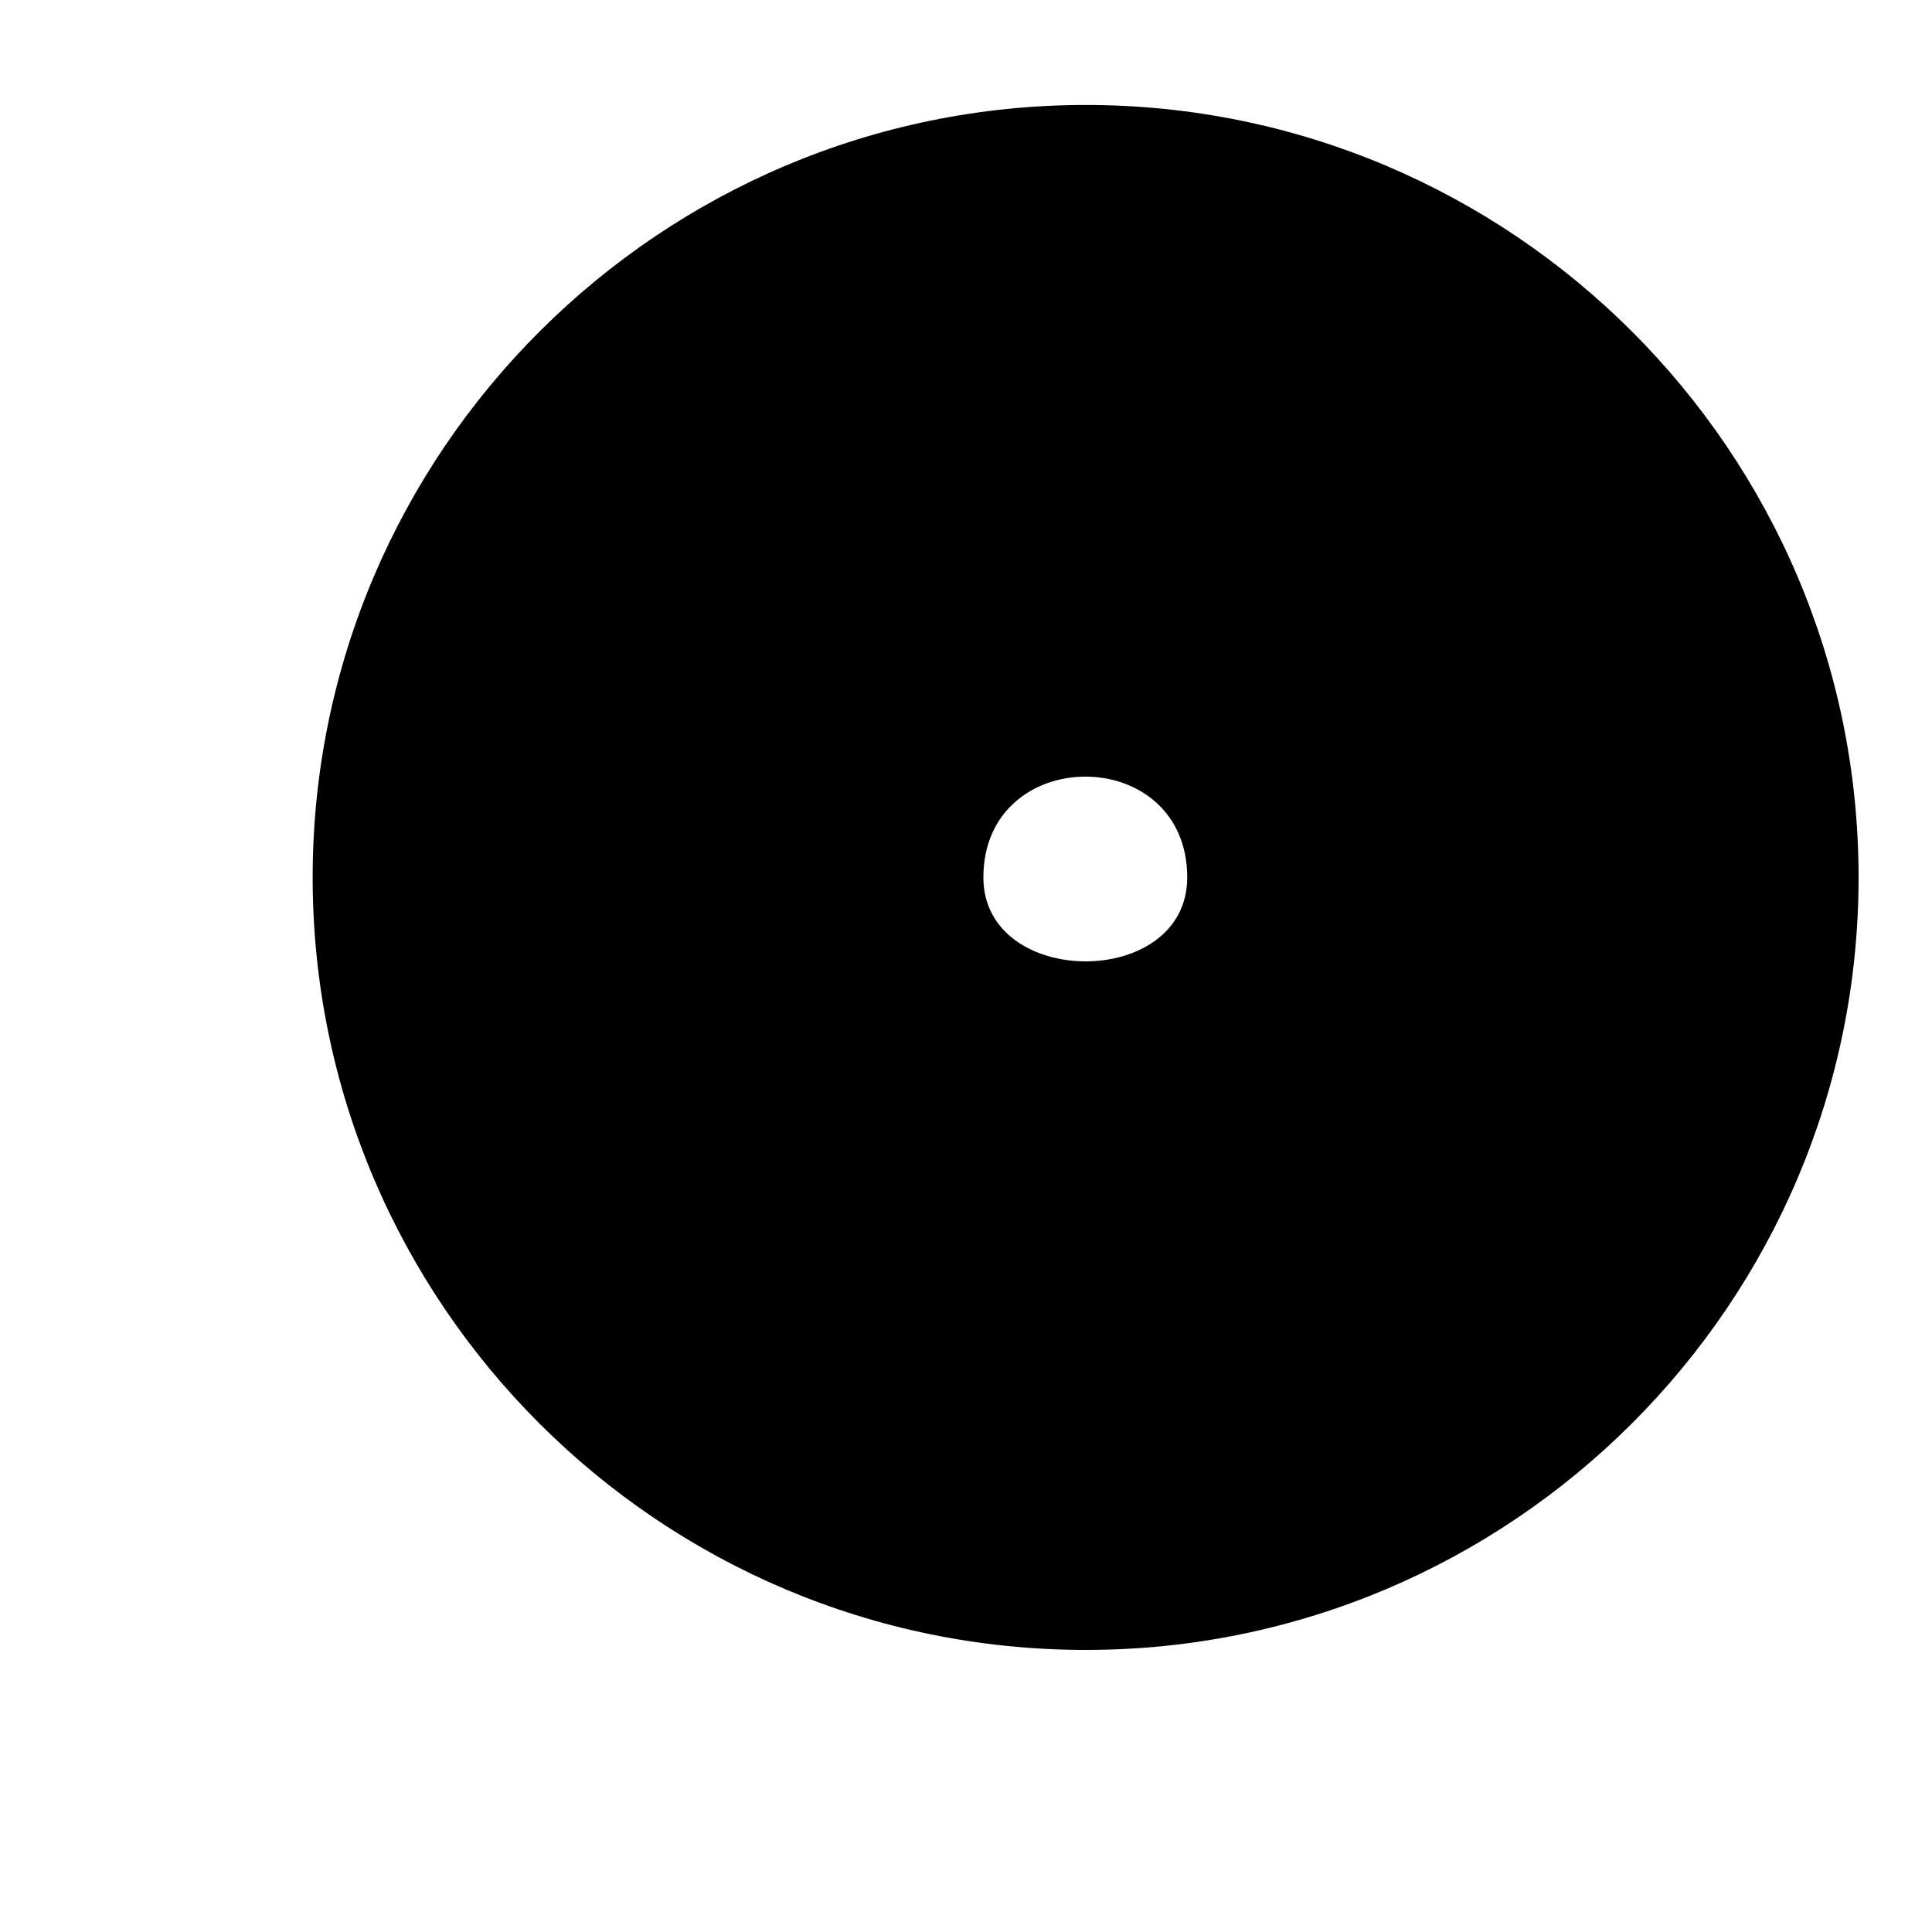
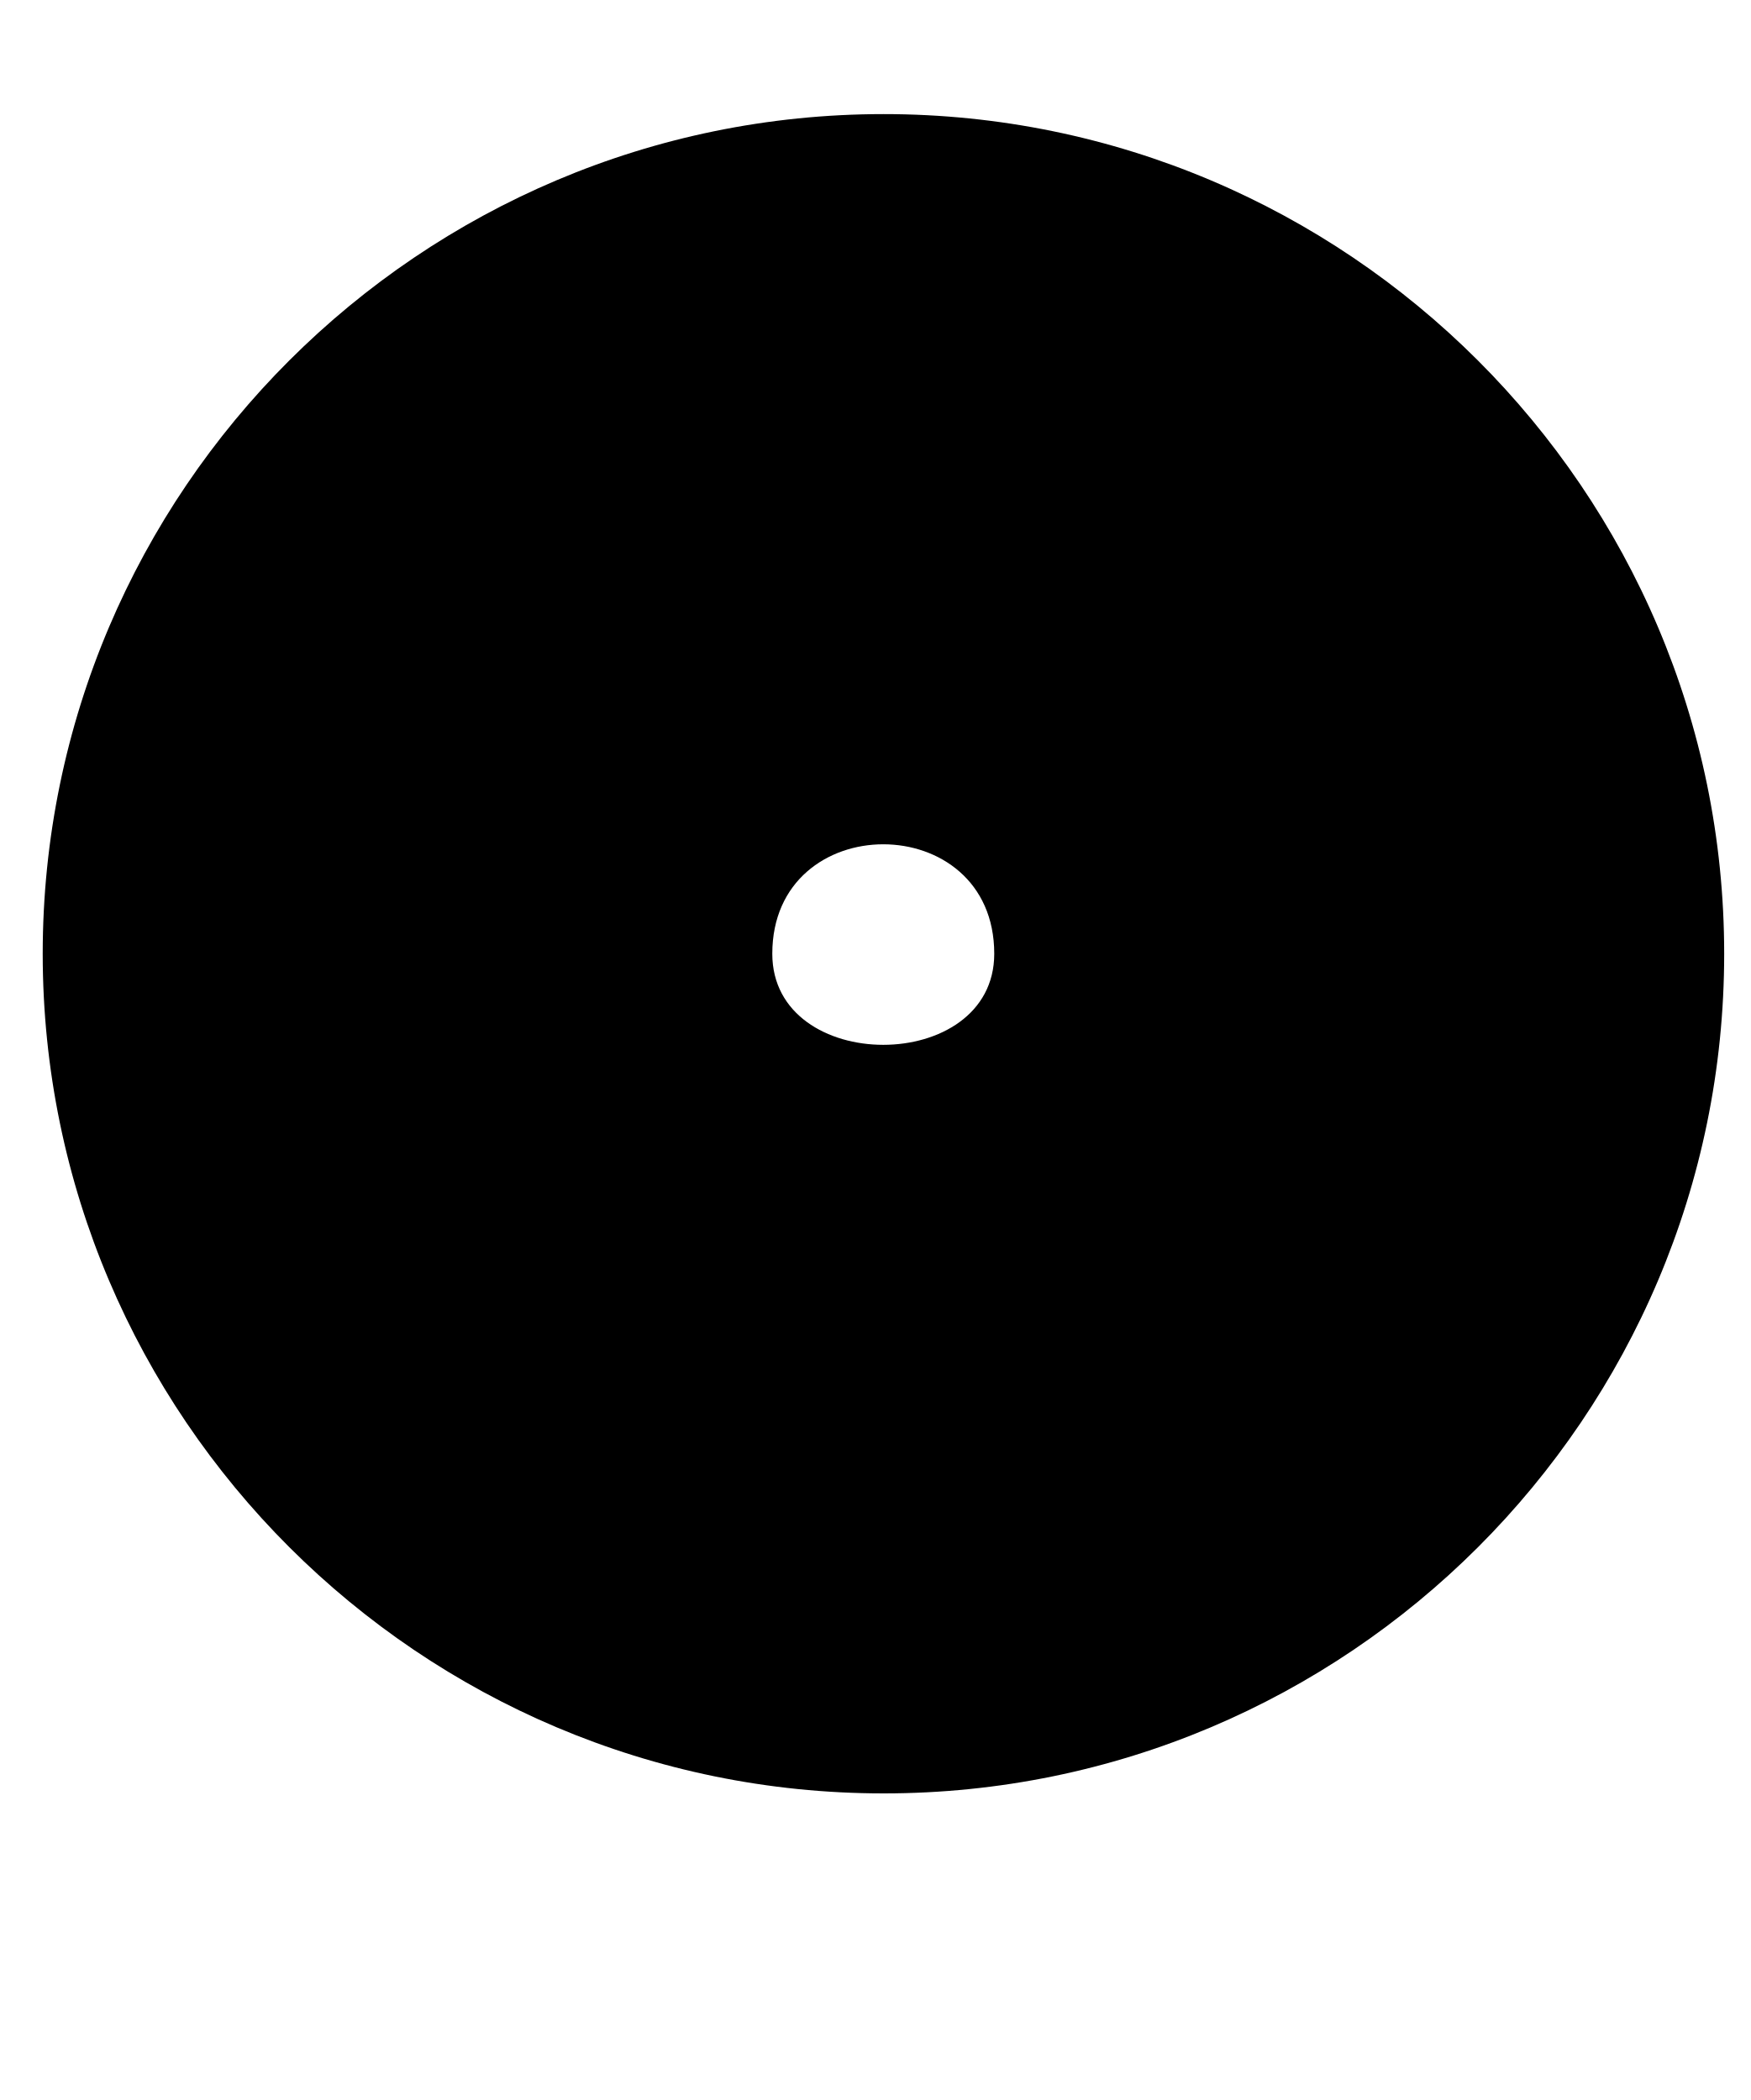
- <svg xmlns="http://www.w3.org/2000/svg" width="6" height="6" viewBox="0 0 6 6" fill="none">
-   <path d="M3.372 0.326C2.049 0.326 0.971 1.403 0.971 2.725C0.971 4.047 2.047 5.124 3.372 5.124C4.694 5.124 5.772 4.049 5.772 2.725C5.772 1.401 4.694 0.326 3.372 0.326ZM3.054 2.725C3.054 2.308 3.687 2.307 3.687 2.725C3.687 3.074 3.054 3.071 3.054 2.725Z" fill="black" />
+ <svg xmlns="http://www.w3.org/2000/svg" width="5" height="6" viewBox="0 0 5 6" fill="none">
+   <path d="M2.524 0.326C1.2 0.326 0.122 1.403 0.122 2.725C0.122 4.047 1.199 5.124 2.524 5.124C3.849 5.124 4.925 4.049 4.925 2.725C4.925 1.401 3.847 0.326 2.524 0.326ZM2.206 2.725C2.206 2.308 2.84 2.308 2.84 2.725C2.84 3.072 2.206 3.072 2.206 2.725Z" fill="black" />
</svg>
